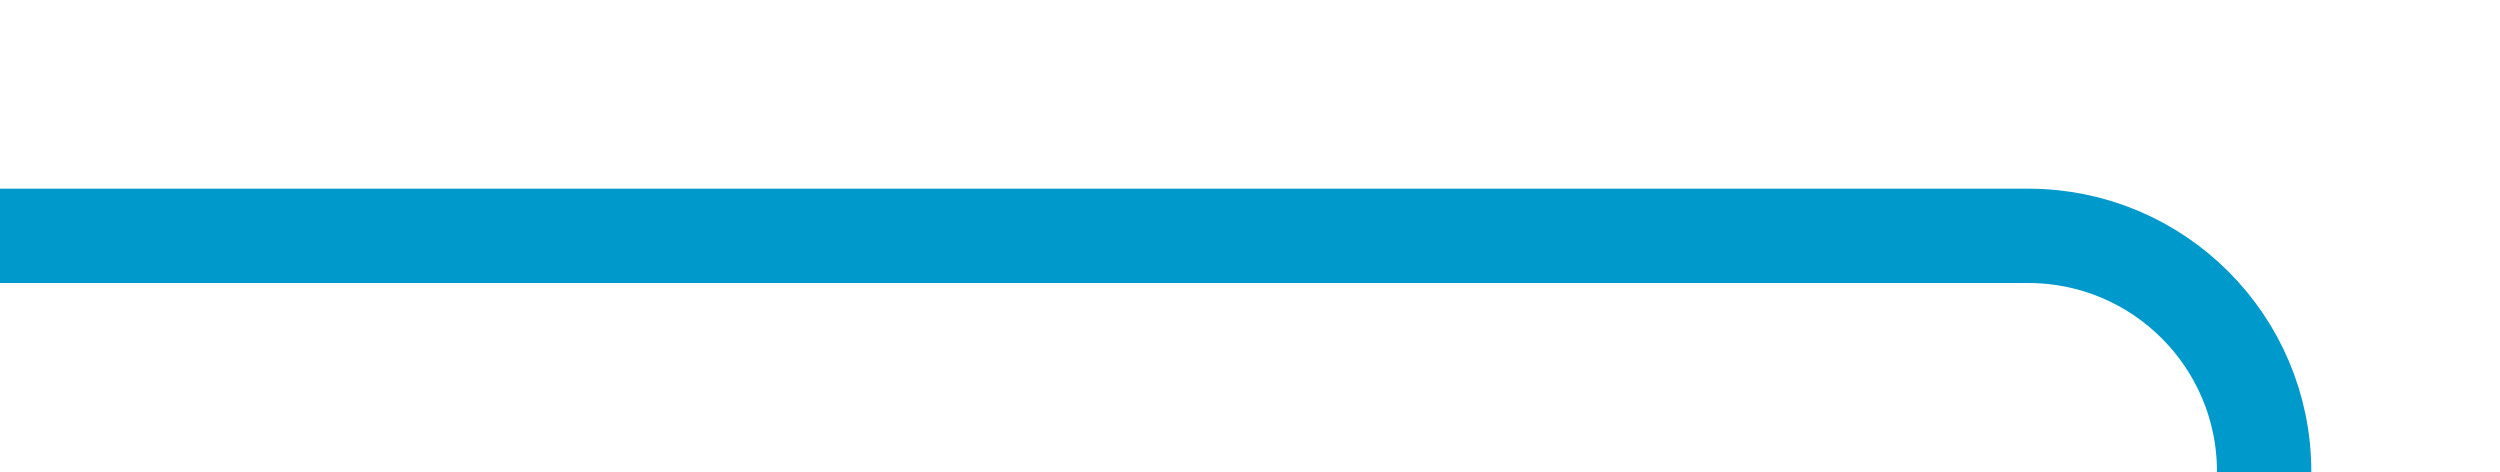
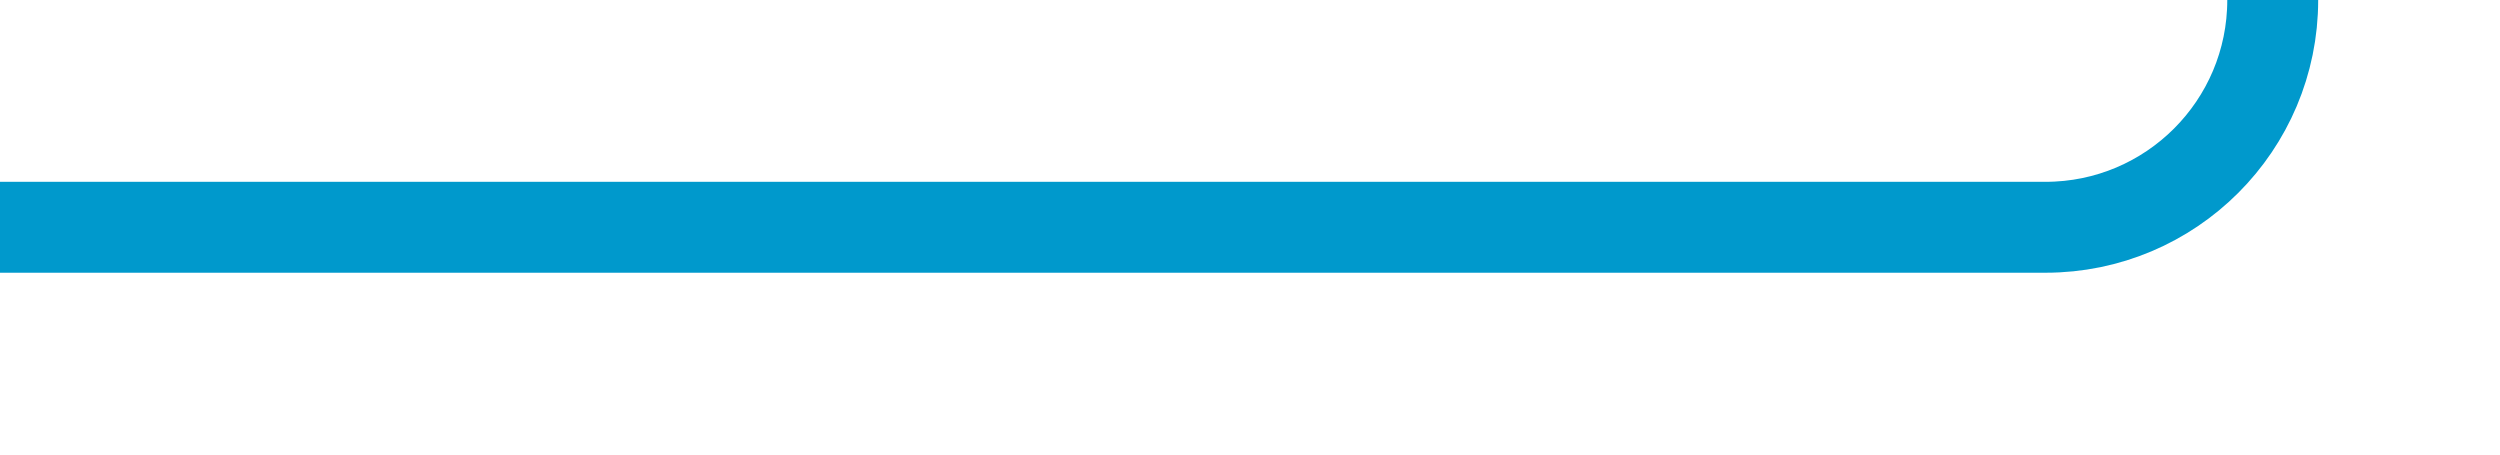
- <svg xmlns="http://www.w3.org/2000/svg" version="1.1" width="53px" height="10px" preserveAspectRatio="xMinYMid meet" viewBox="1003 1343  53 8">
-   <path d="M 1003 1347  L 1046 1347  A 5 5 0 0 1 1051 1352 L 1051 1409  A 5 5 0 0 0 1056 1414 L 1100 1414  " stroke-width="2" stroke="#0099cc" fill="none" />
+ <svg xmlns="http://www.w3.org/2000/svg" version="1.1" width="55px" height="10px" preserveAspectRatio="xMinYMid meet" viewBox="999 1152  55 8">
+   <path d="M 999 1156  L 1044 1156  A 5 5 0 0 0 1049 1151 L 1049 1039  A 5 5 0 0 1 1054 1034 L 1100 1034  " stroke-width="2" stroke="#0099cc" fill="none" />
</svg>
